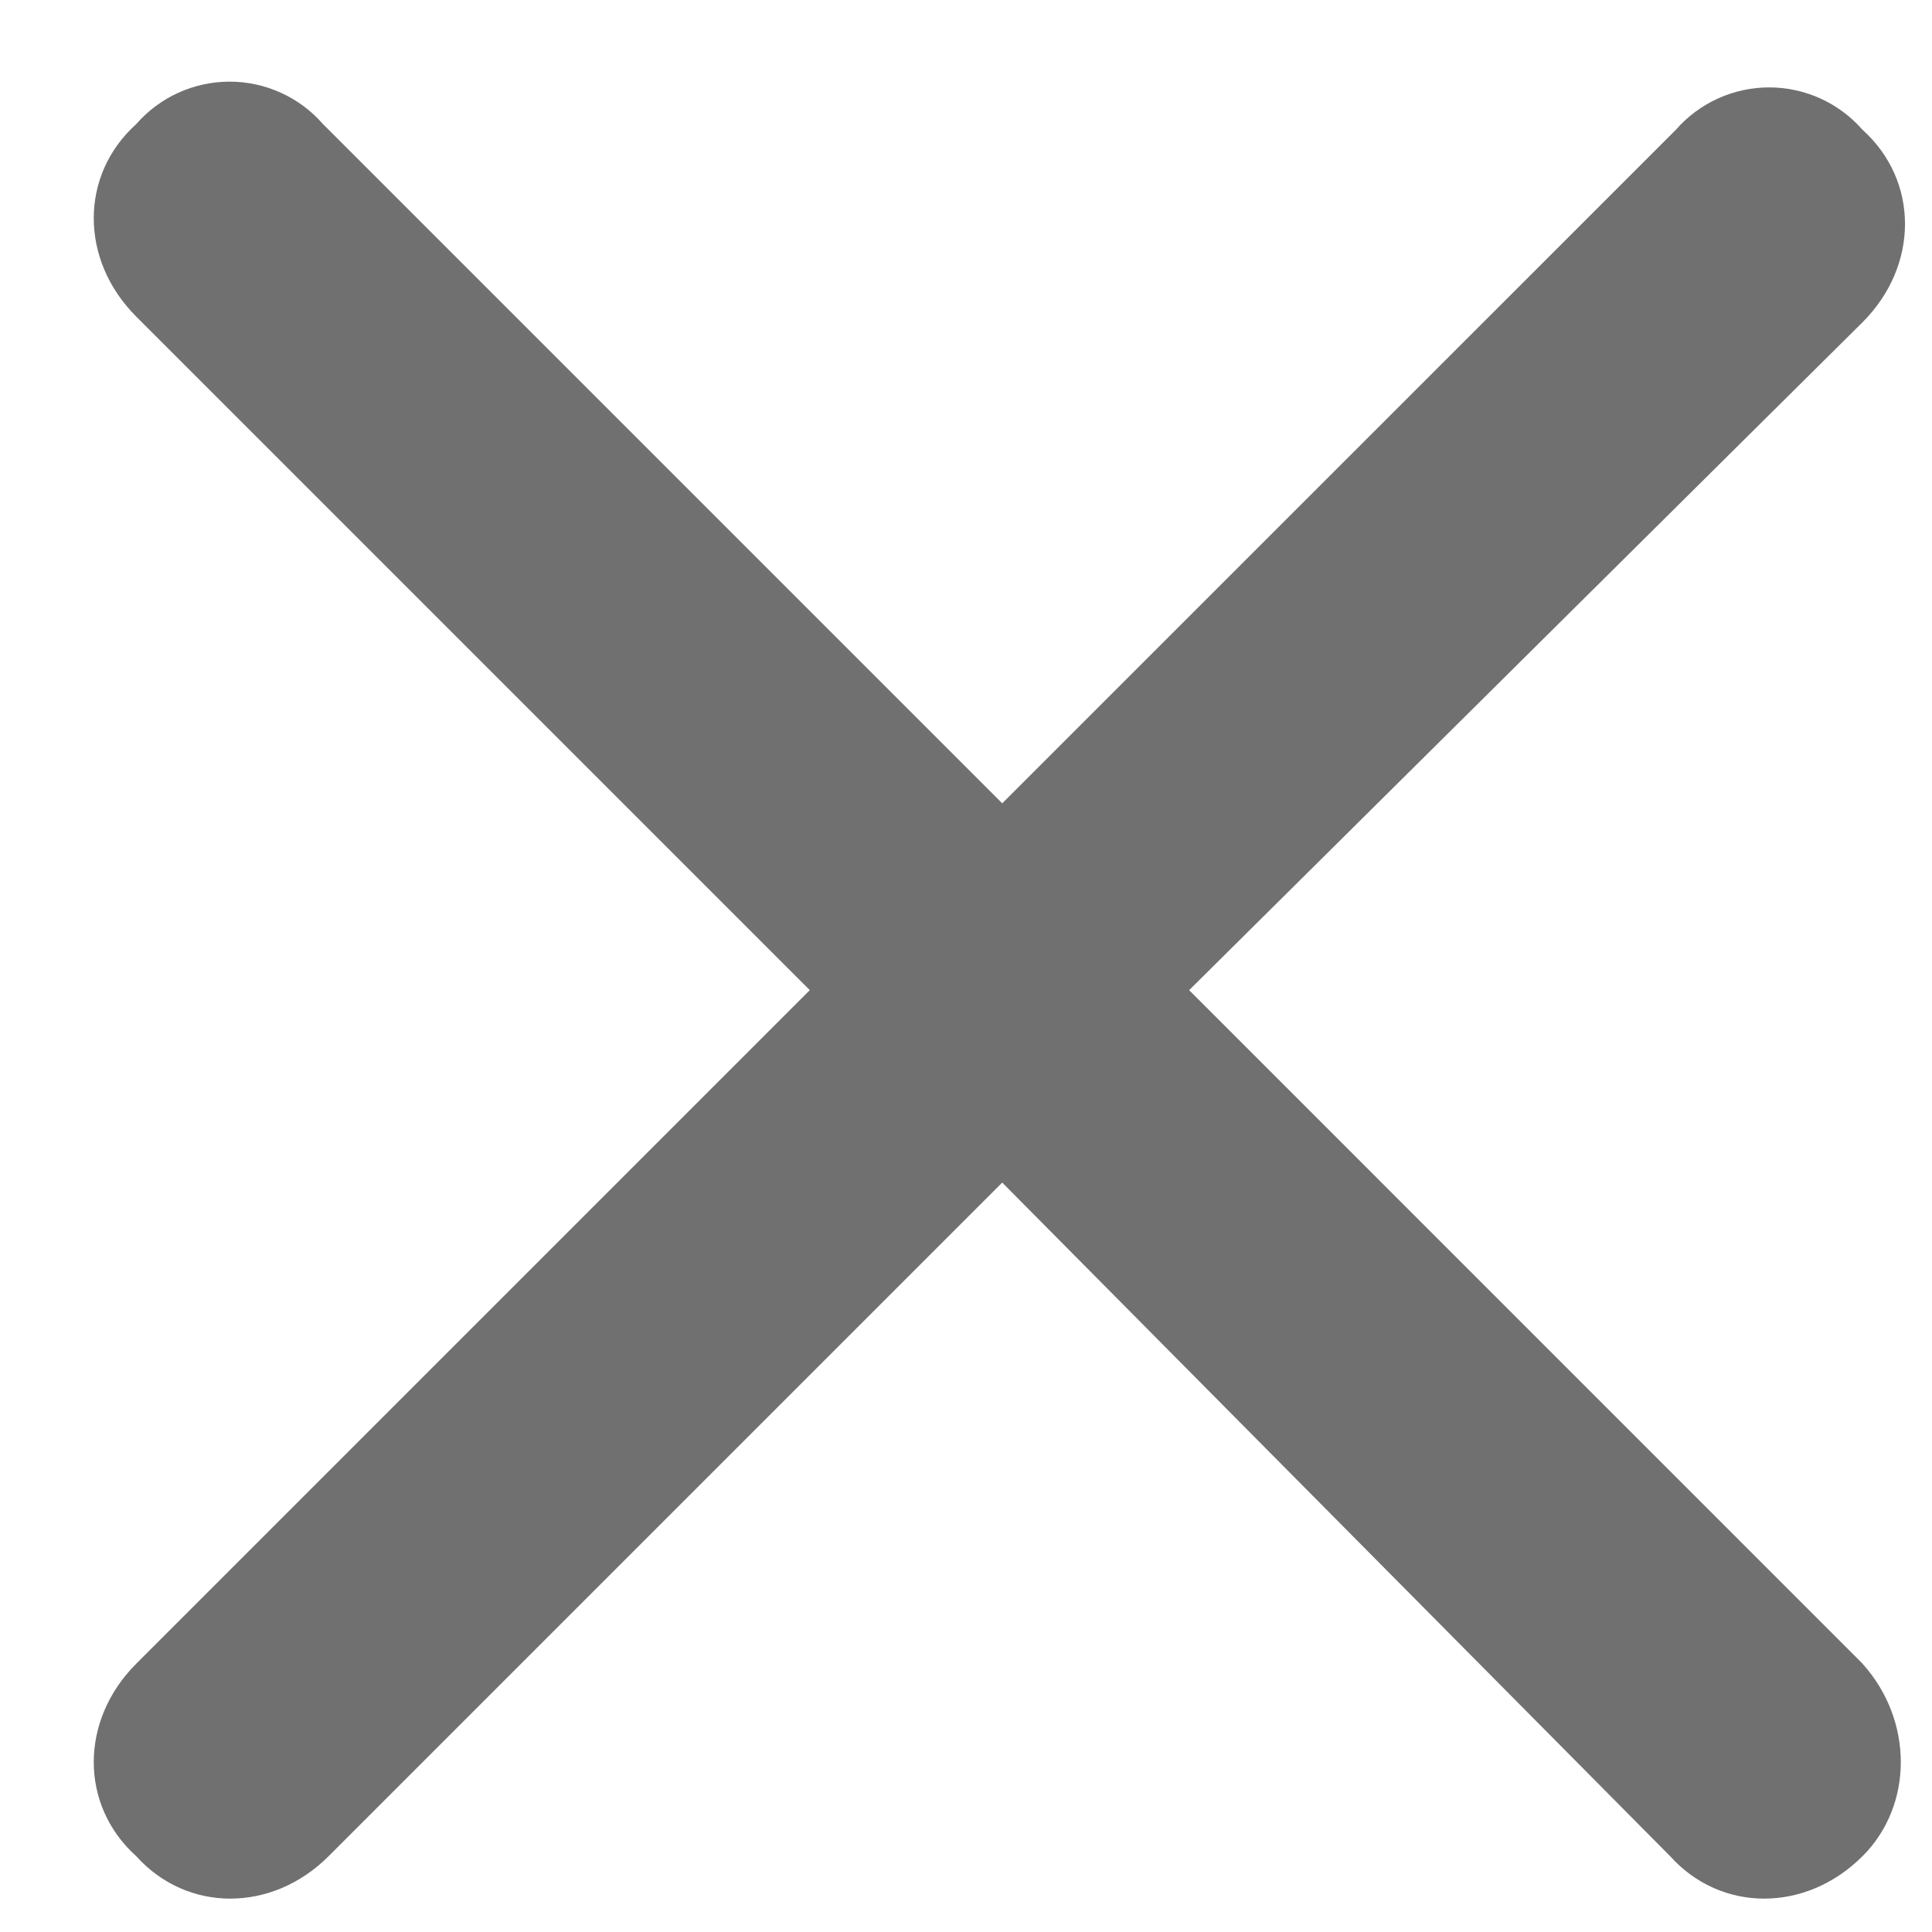
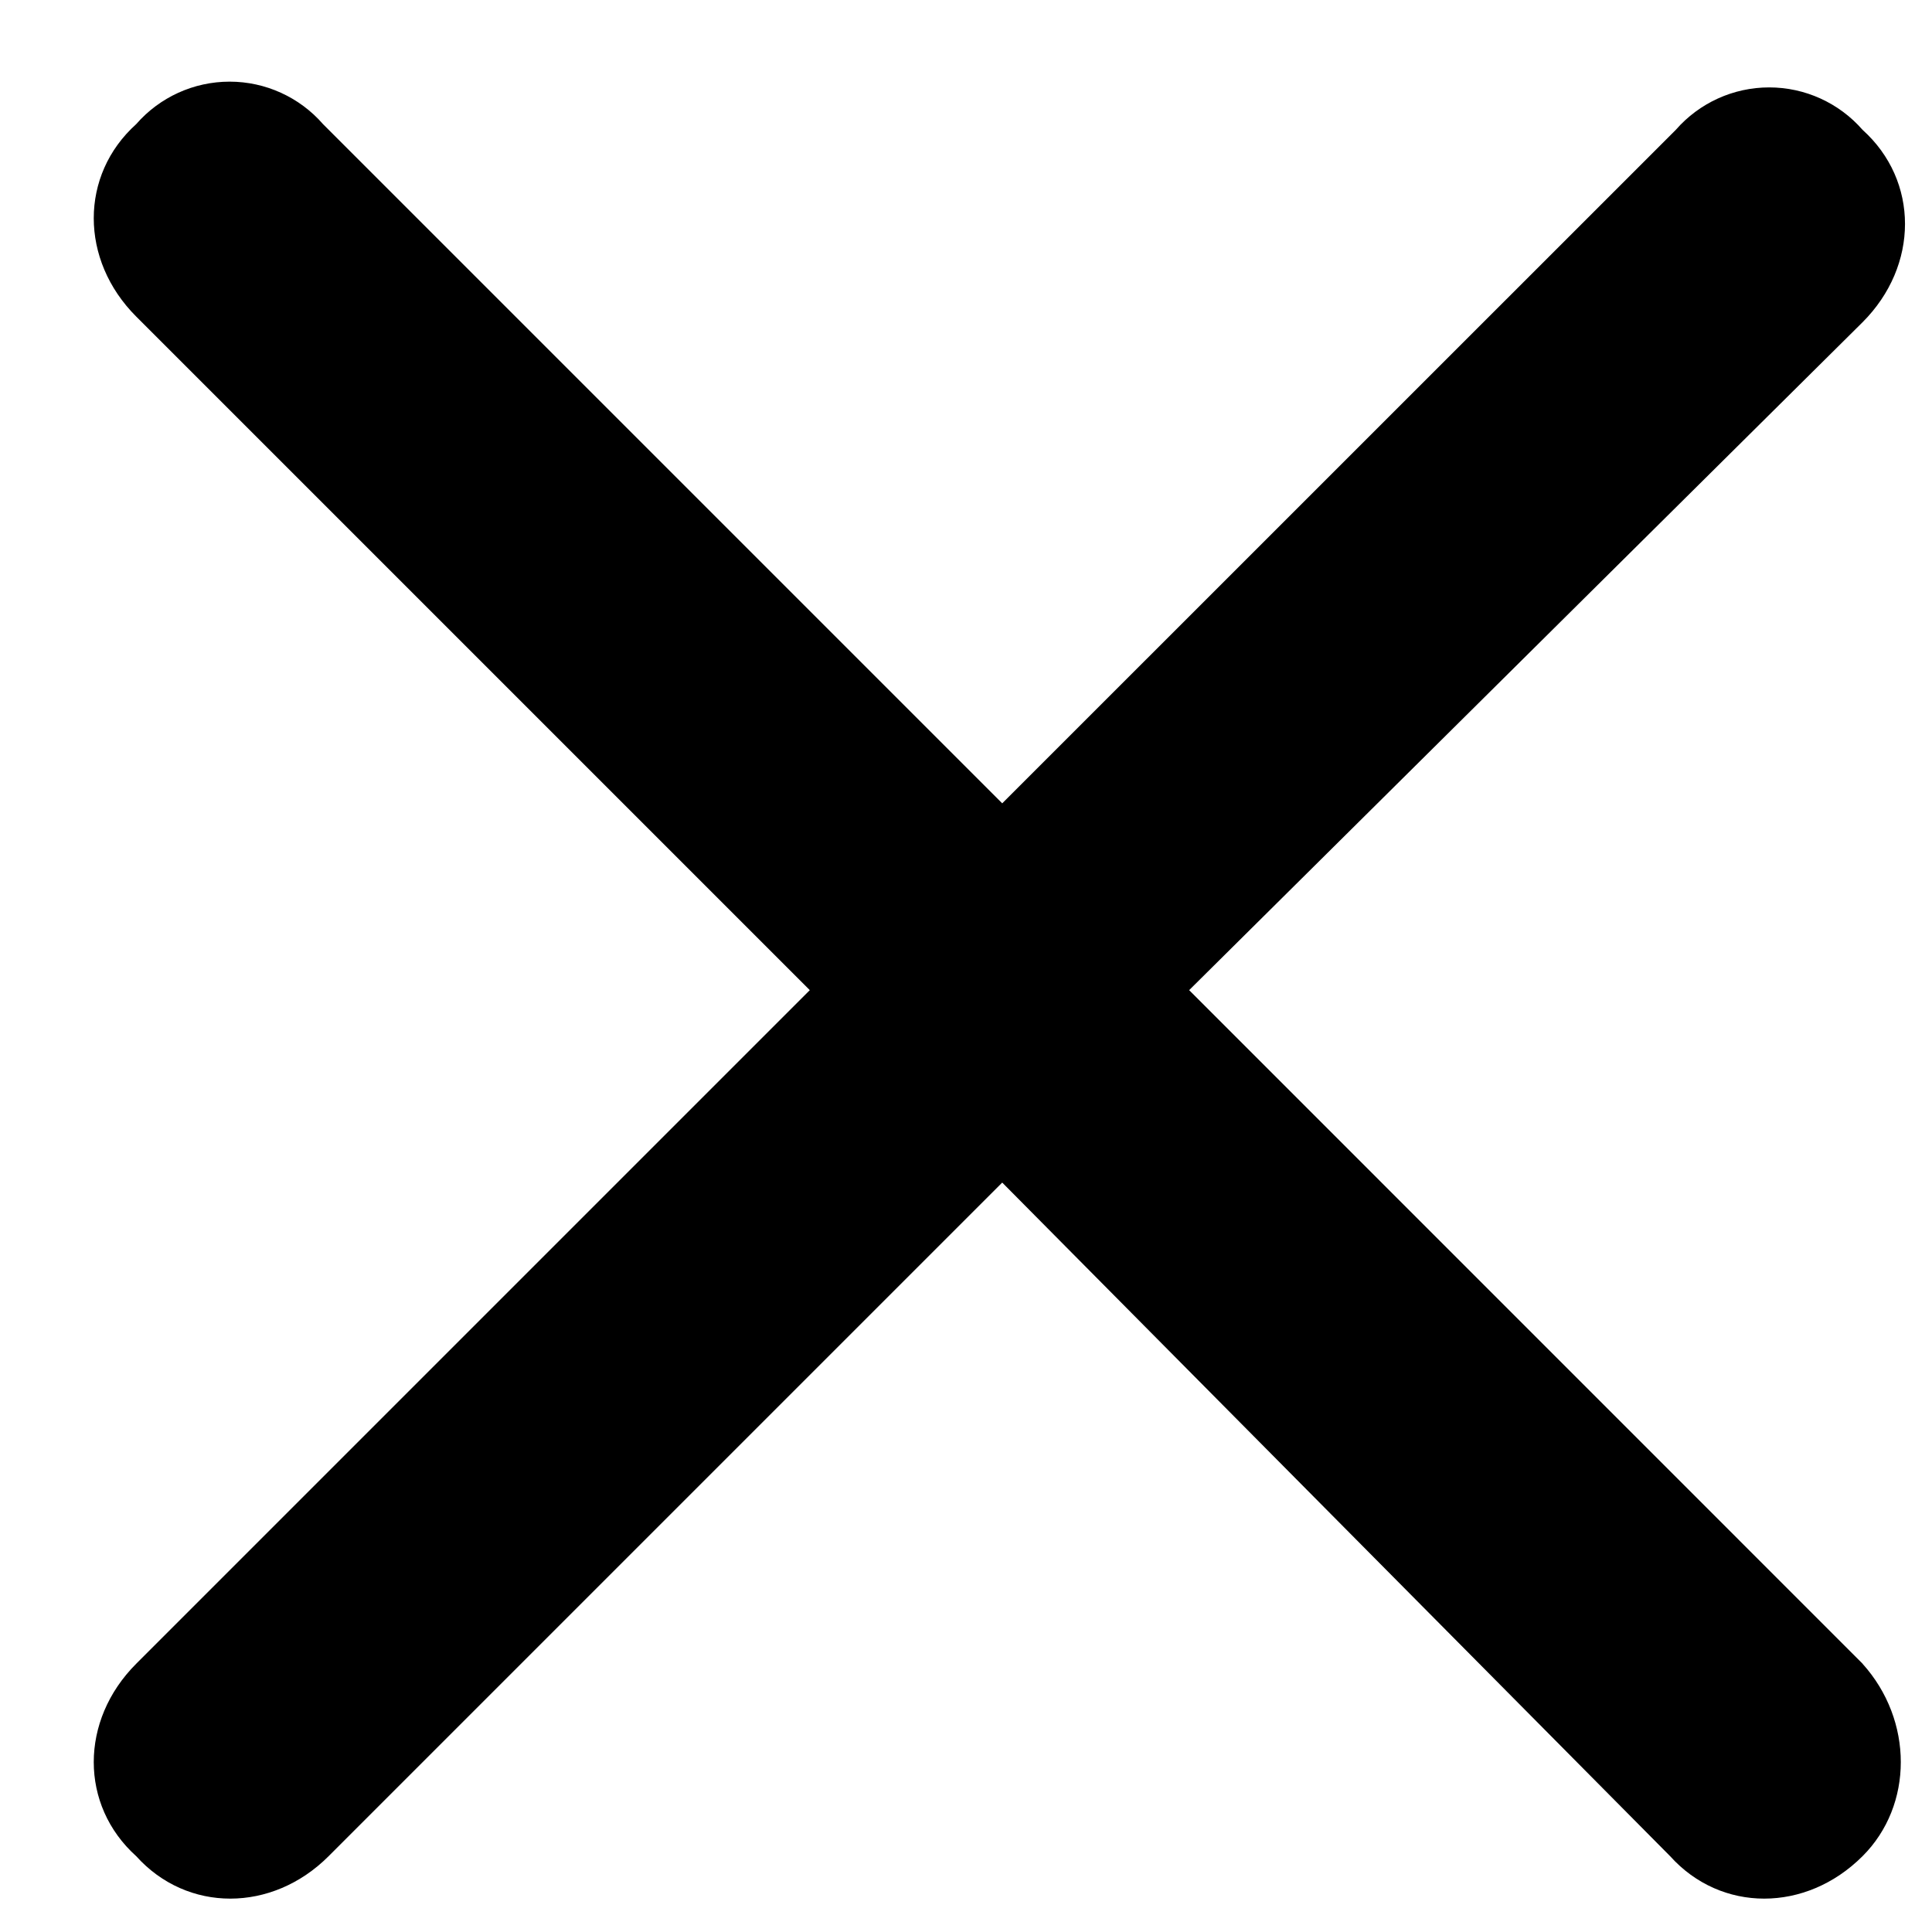
<svg xmlns="http://www.w3.org/2000/svg" width="20" height="20">
-   <path d="M19.281 17.223c.528.586.528 1.465 0 1.992-.586.586-1.465.586-1.992 0l-6.914-6.973-6.973 6.973c-.586.586-1.465.586-1.992 0-.586-.527-.586-1.406 0-1.992l6.973-6.973L1.41 3.277c-.586-.586-.586-1.465 0-1.992a1.283 1.283 0 0 1 1.934 0l7.031 7.031 6.973-6.972a1.283 1.283 0 0 1 1.933 0c.586.527.586 1.406 0 1.992L12.31 10.25l6.972 6.973Z" fill="#707070" />
+   <path d="M19.281 17.223c.528.586.528 1.465 0 1.992-.586.586-1.465.586-1.992 0l-6.914-6.973-6.973 6.973c-.586.586-1.465.586-1.992 0-.586-.527-.586-1.406 0-1.992l6.973-6.973L1.41 3.277c-.586-.586-.586-1.465 0-1.992a1.283 1.283 0 0 1 1.934 0l7.031 7.031 6.973-6.972a1.283 1.283 0 0 1 1.933 0c.586.527.586 1.406 0 1.992L12.31 10.25l6.972 6.973Z" />
</svg>
